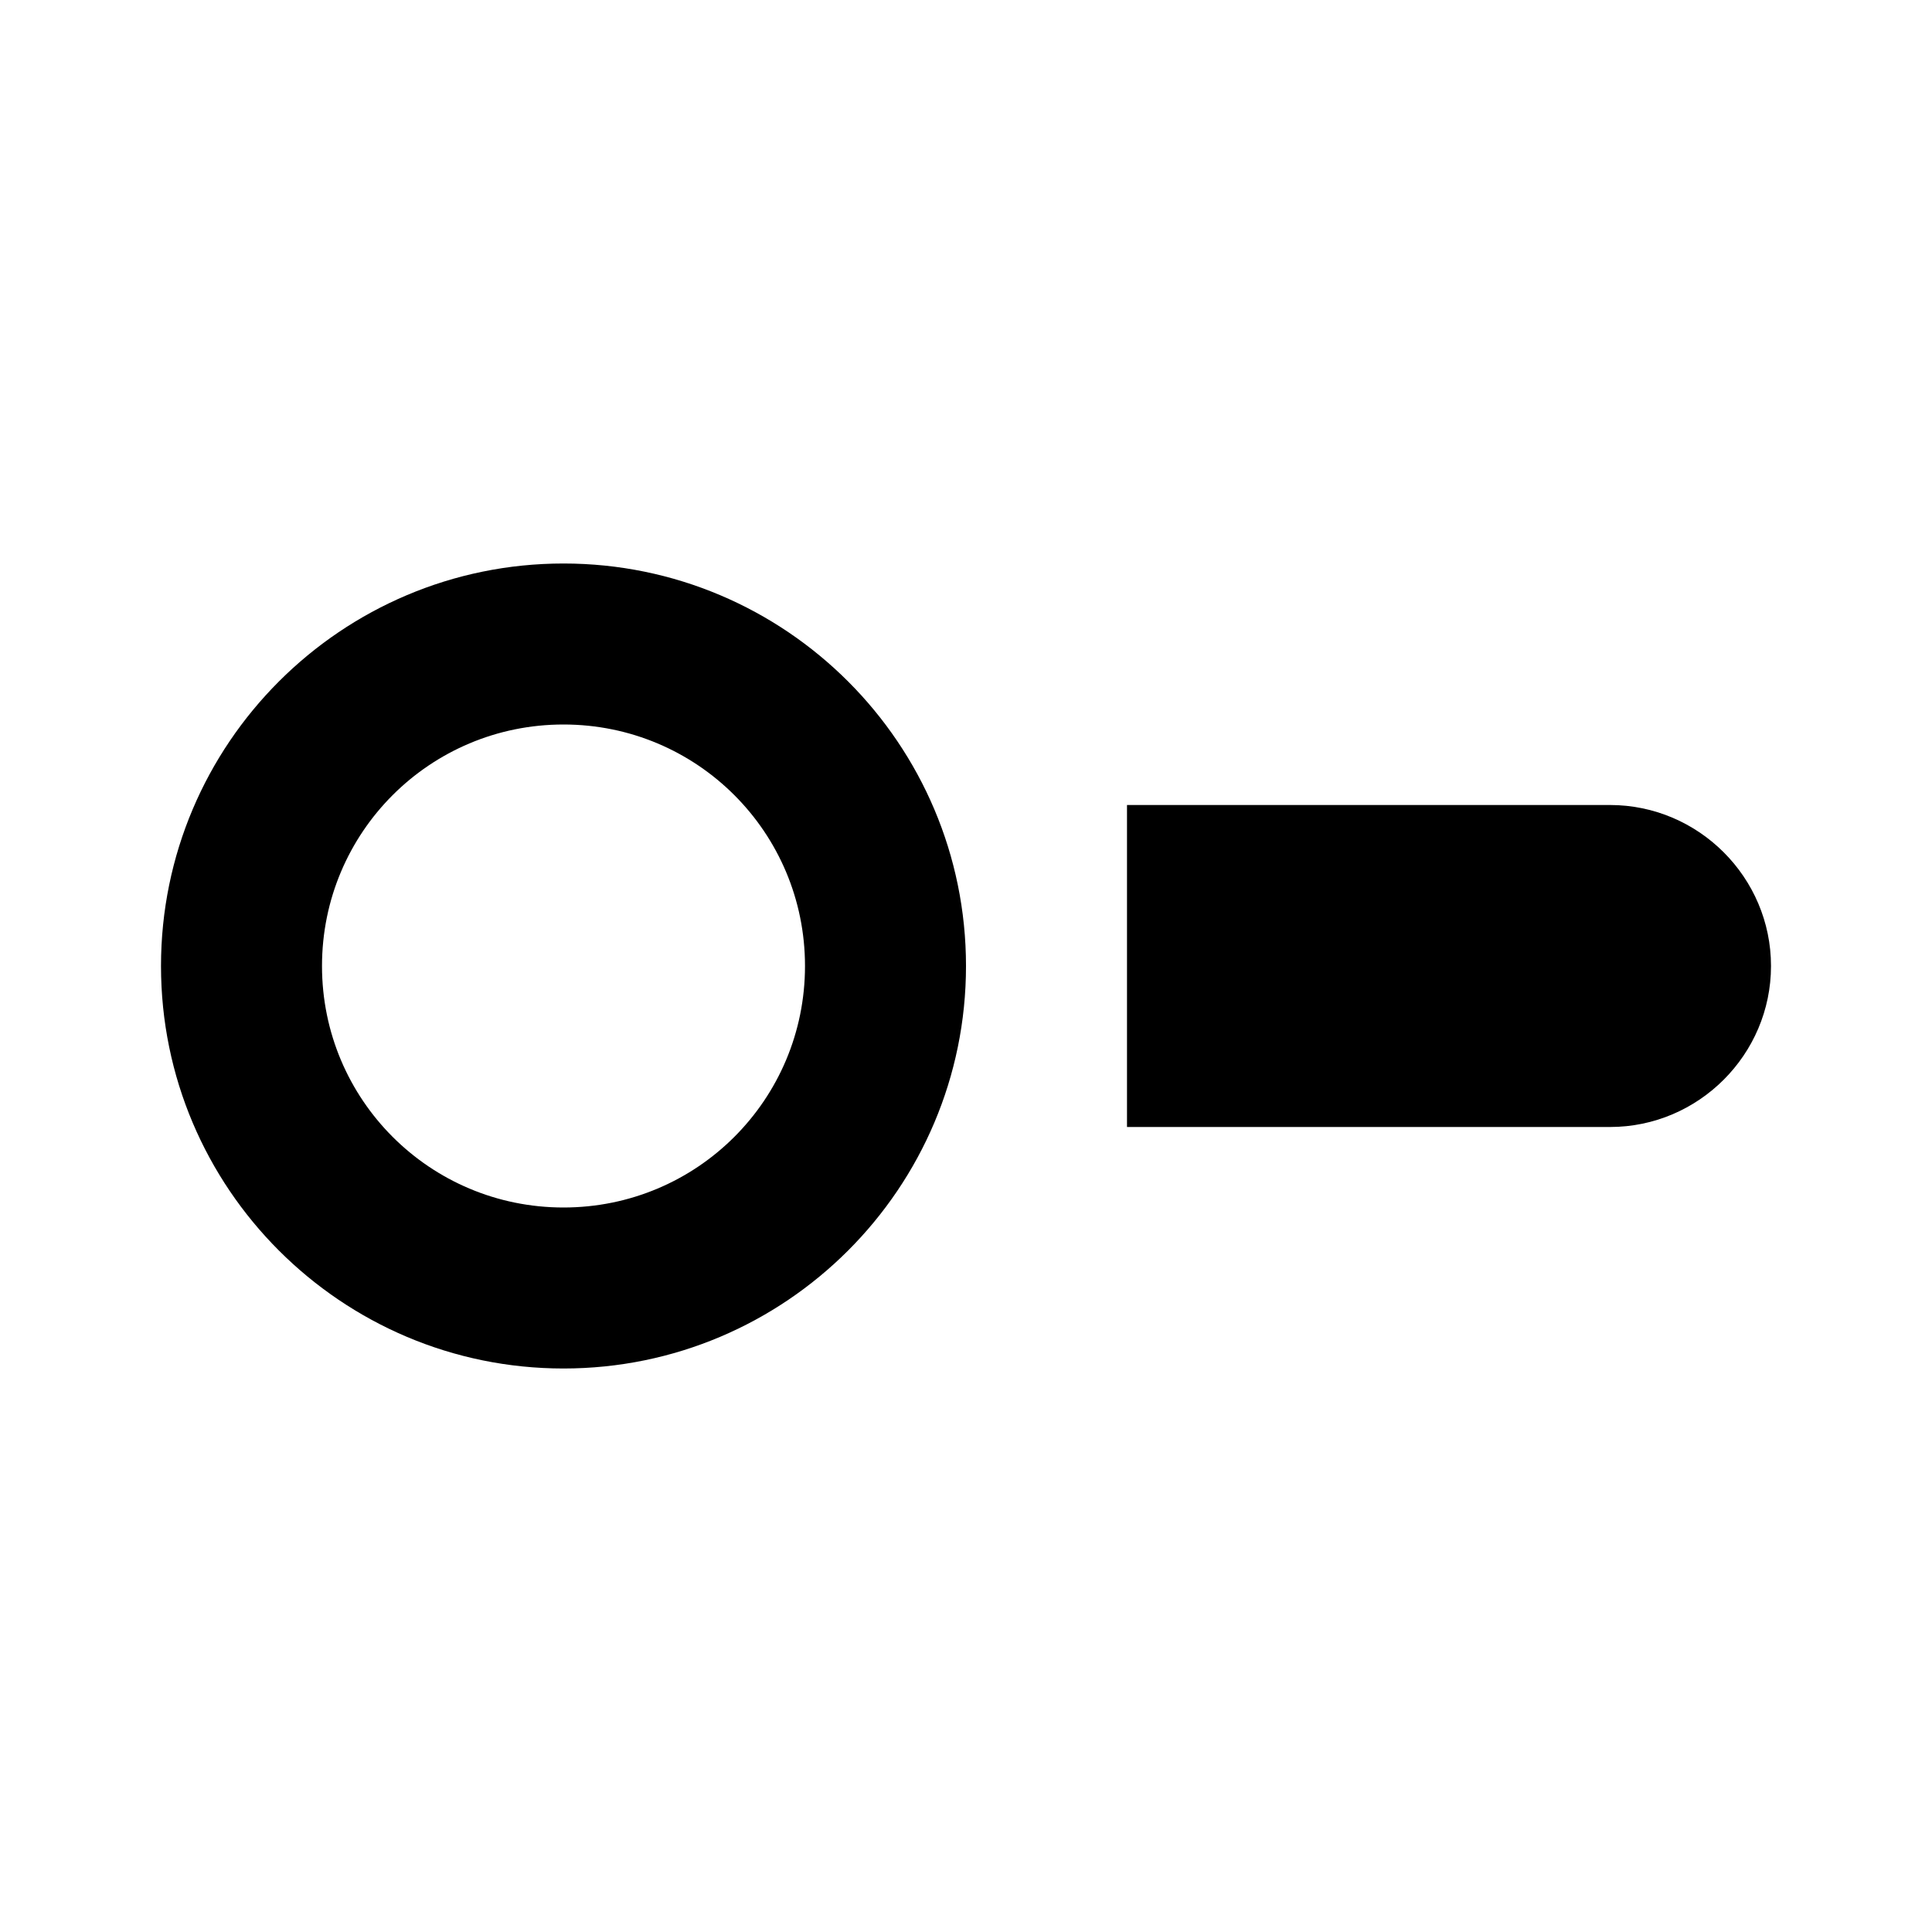
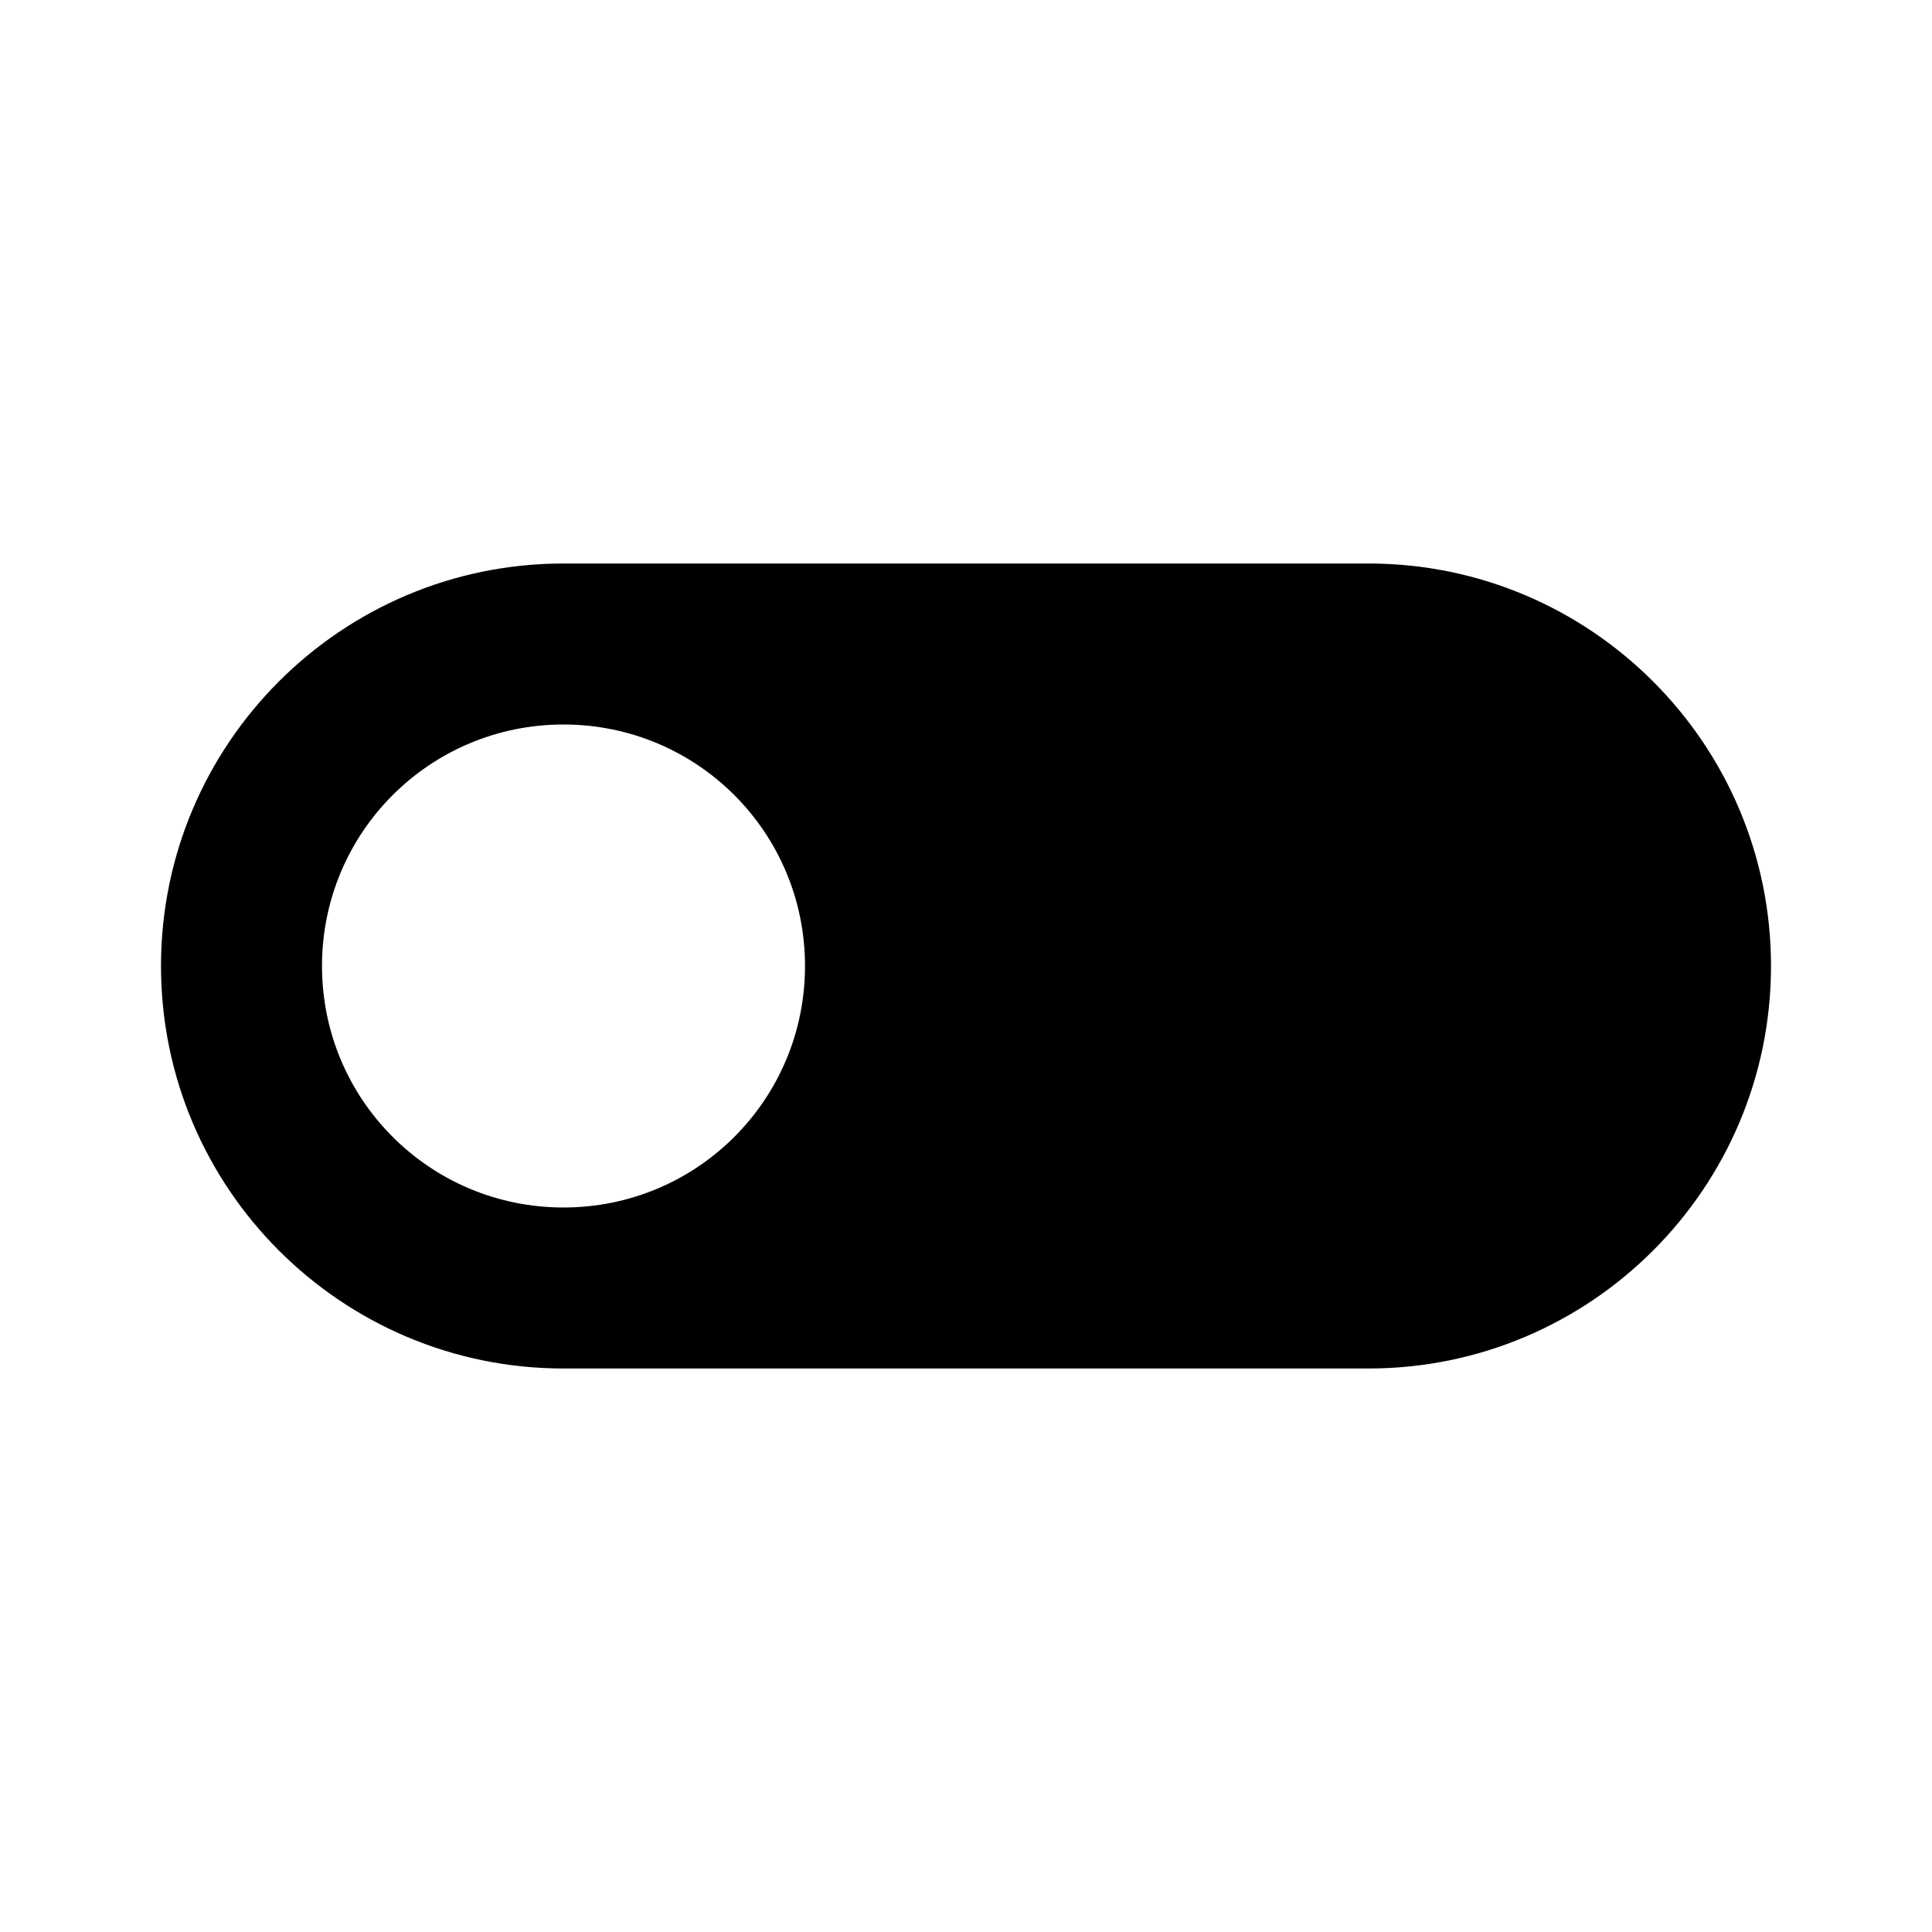
<svg xmlns="http://www.w3.org/2000/svg" version="1.1" width="24" height="24" viewBox="0 0 24 24">
-   <path d="M7,7C9.76,7 12,9.24 12,12C12,14.76 9.76,17 7,17C4.24,17 2,14.76 2,12C2,9.24 4.24,7 7,7M20,14H14V10H20C21.1,10 22,10.9 22,12C22,13.1 21.1,14 20,14M7,9C5.34,9 4,10.34 4,12C4,13.66 5.34,15 7,15C8.66,15 10,13.66 10,12C10,10.34 8.66,9 7,9Z" />
+   <path d="M17,7H7C4.24,7 2,9.24 2,12C2,14.76 4.24,17 7,17H17C19.76,17 22,14.76 22,12C22,9.24 19.76,7 17,7M7,15C5.34,15 4,13.66 4,12C4,10.34 5.34,9 7,9C8.66,9 10,10.34 10,12C10,13.66 8.66,15 7,15Z" />
</svg>
